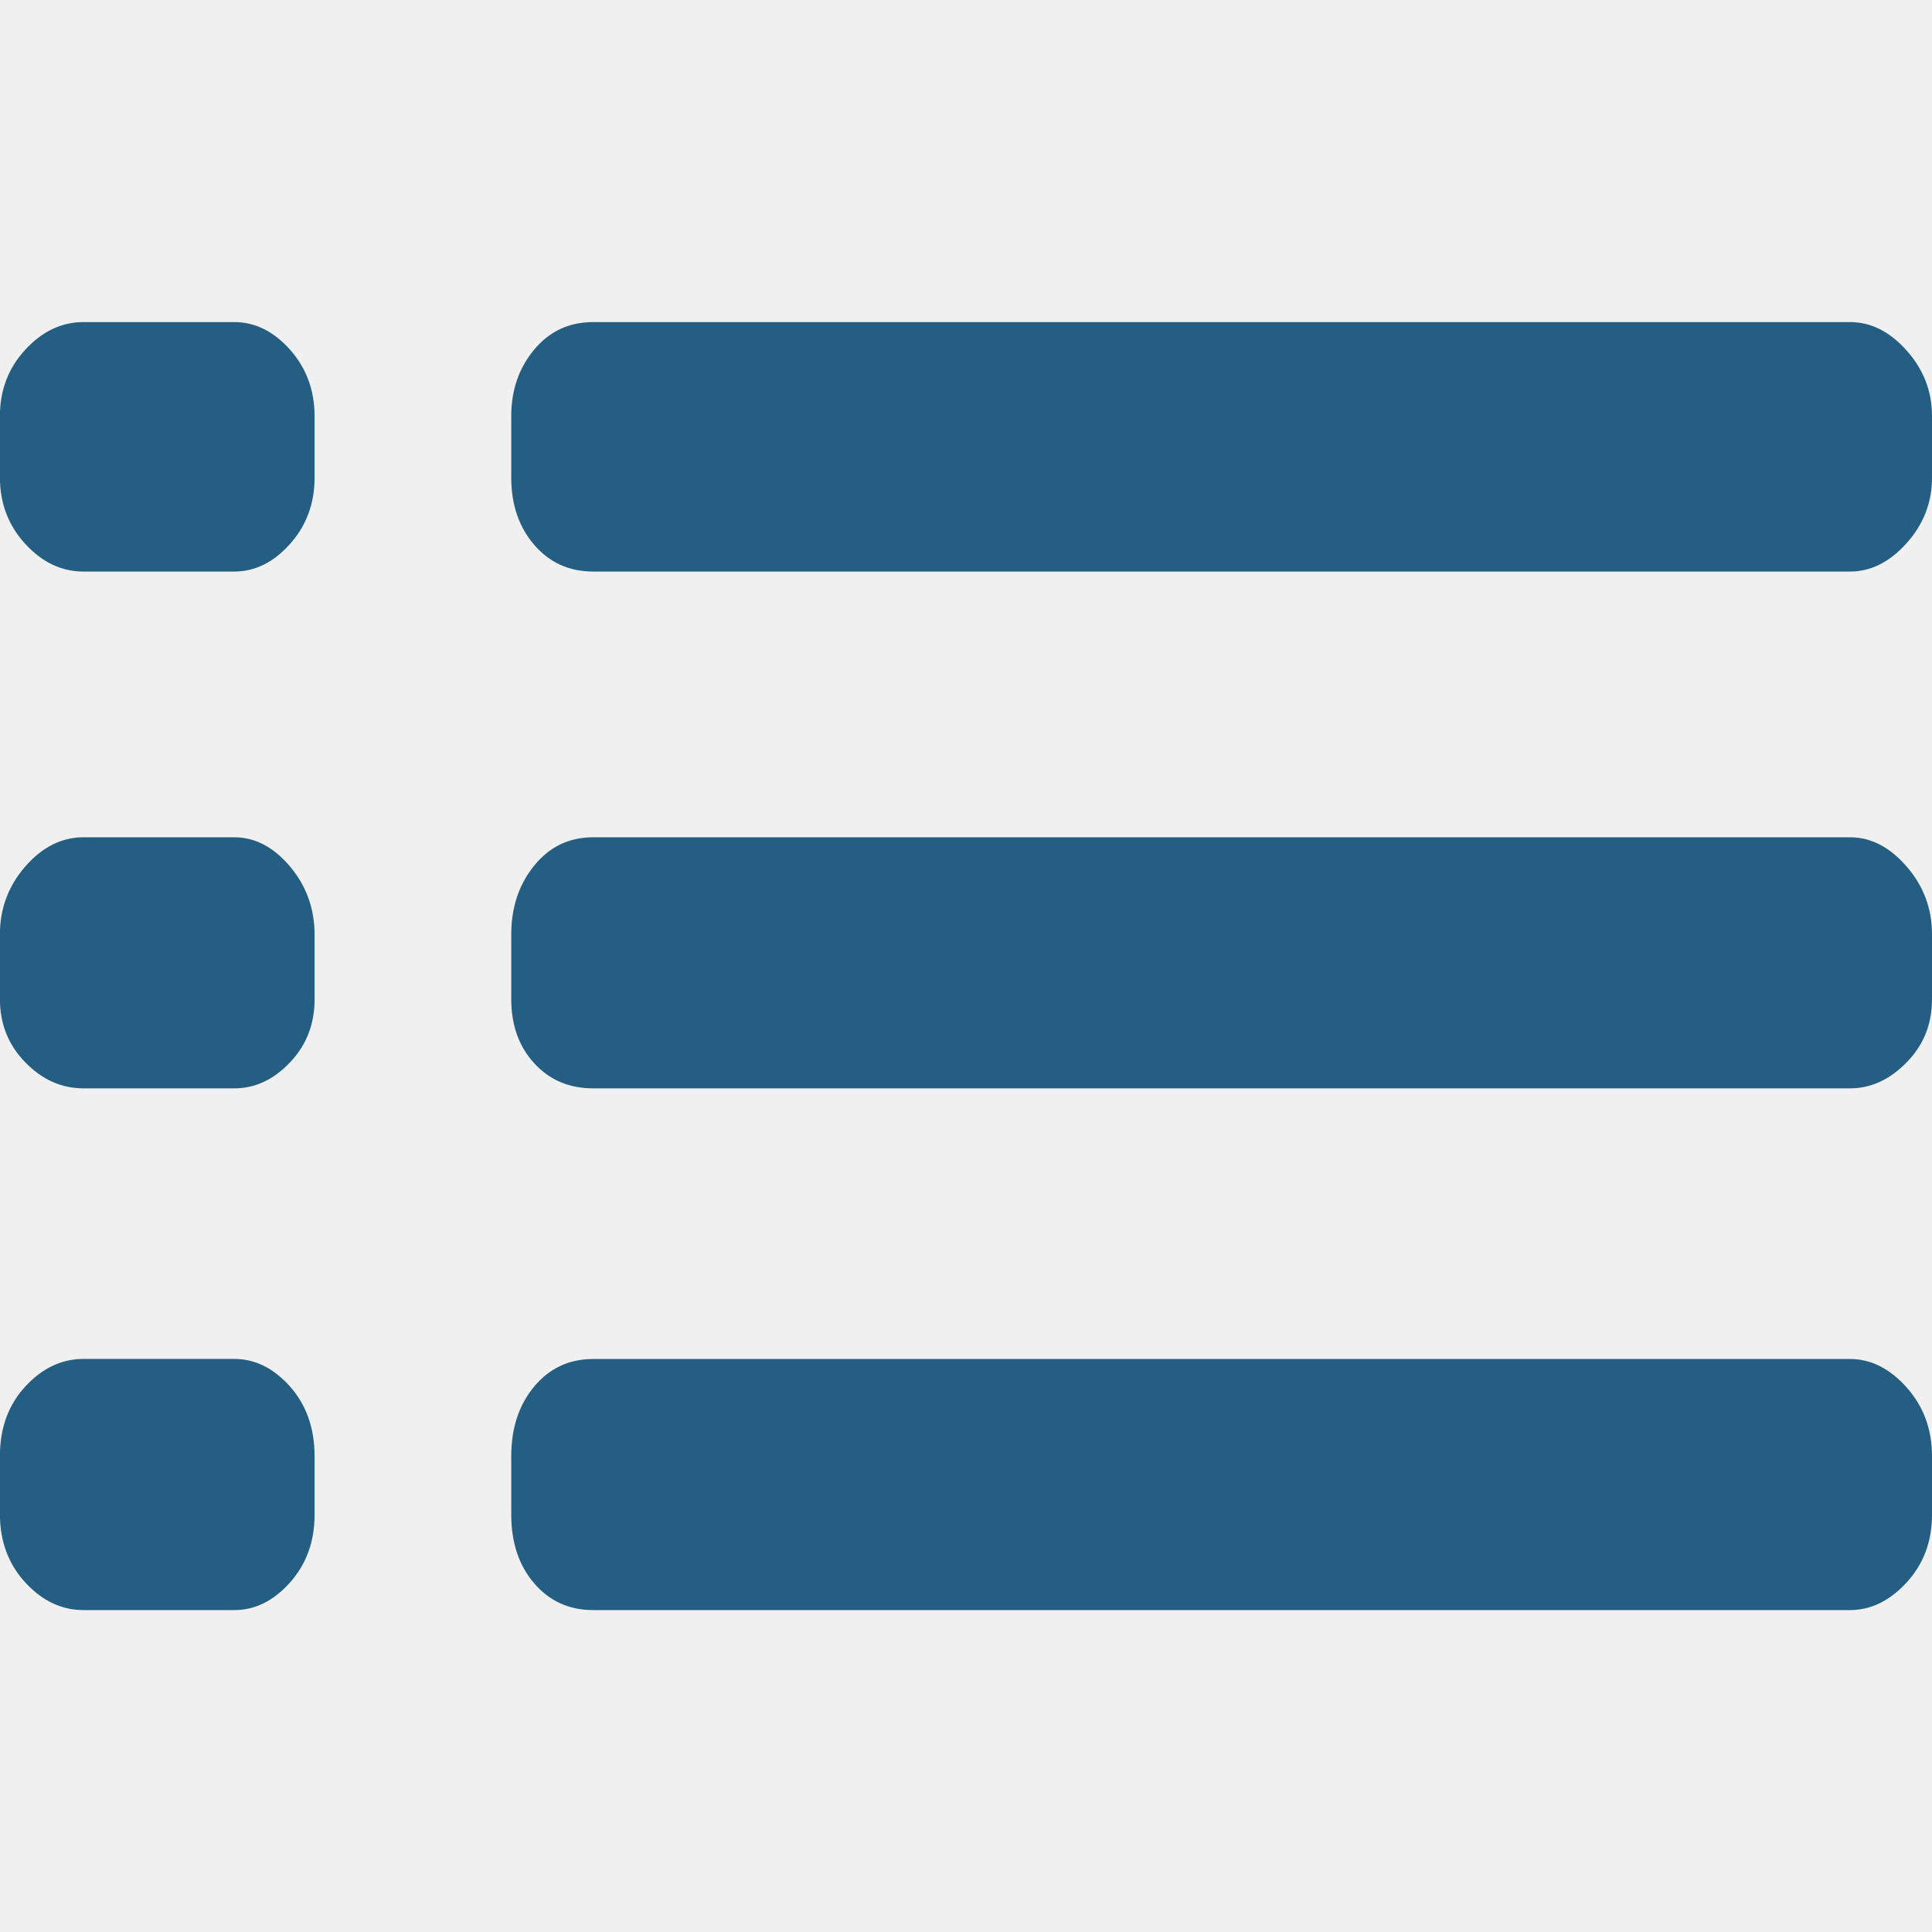
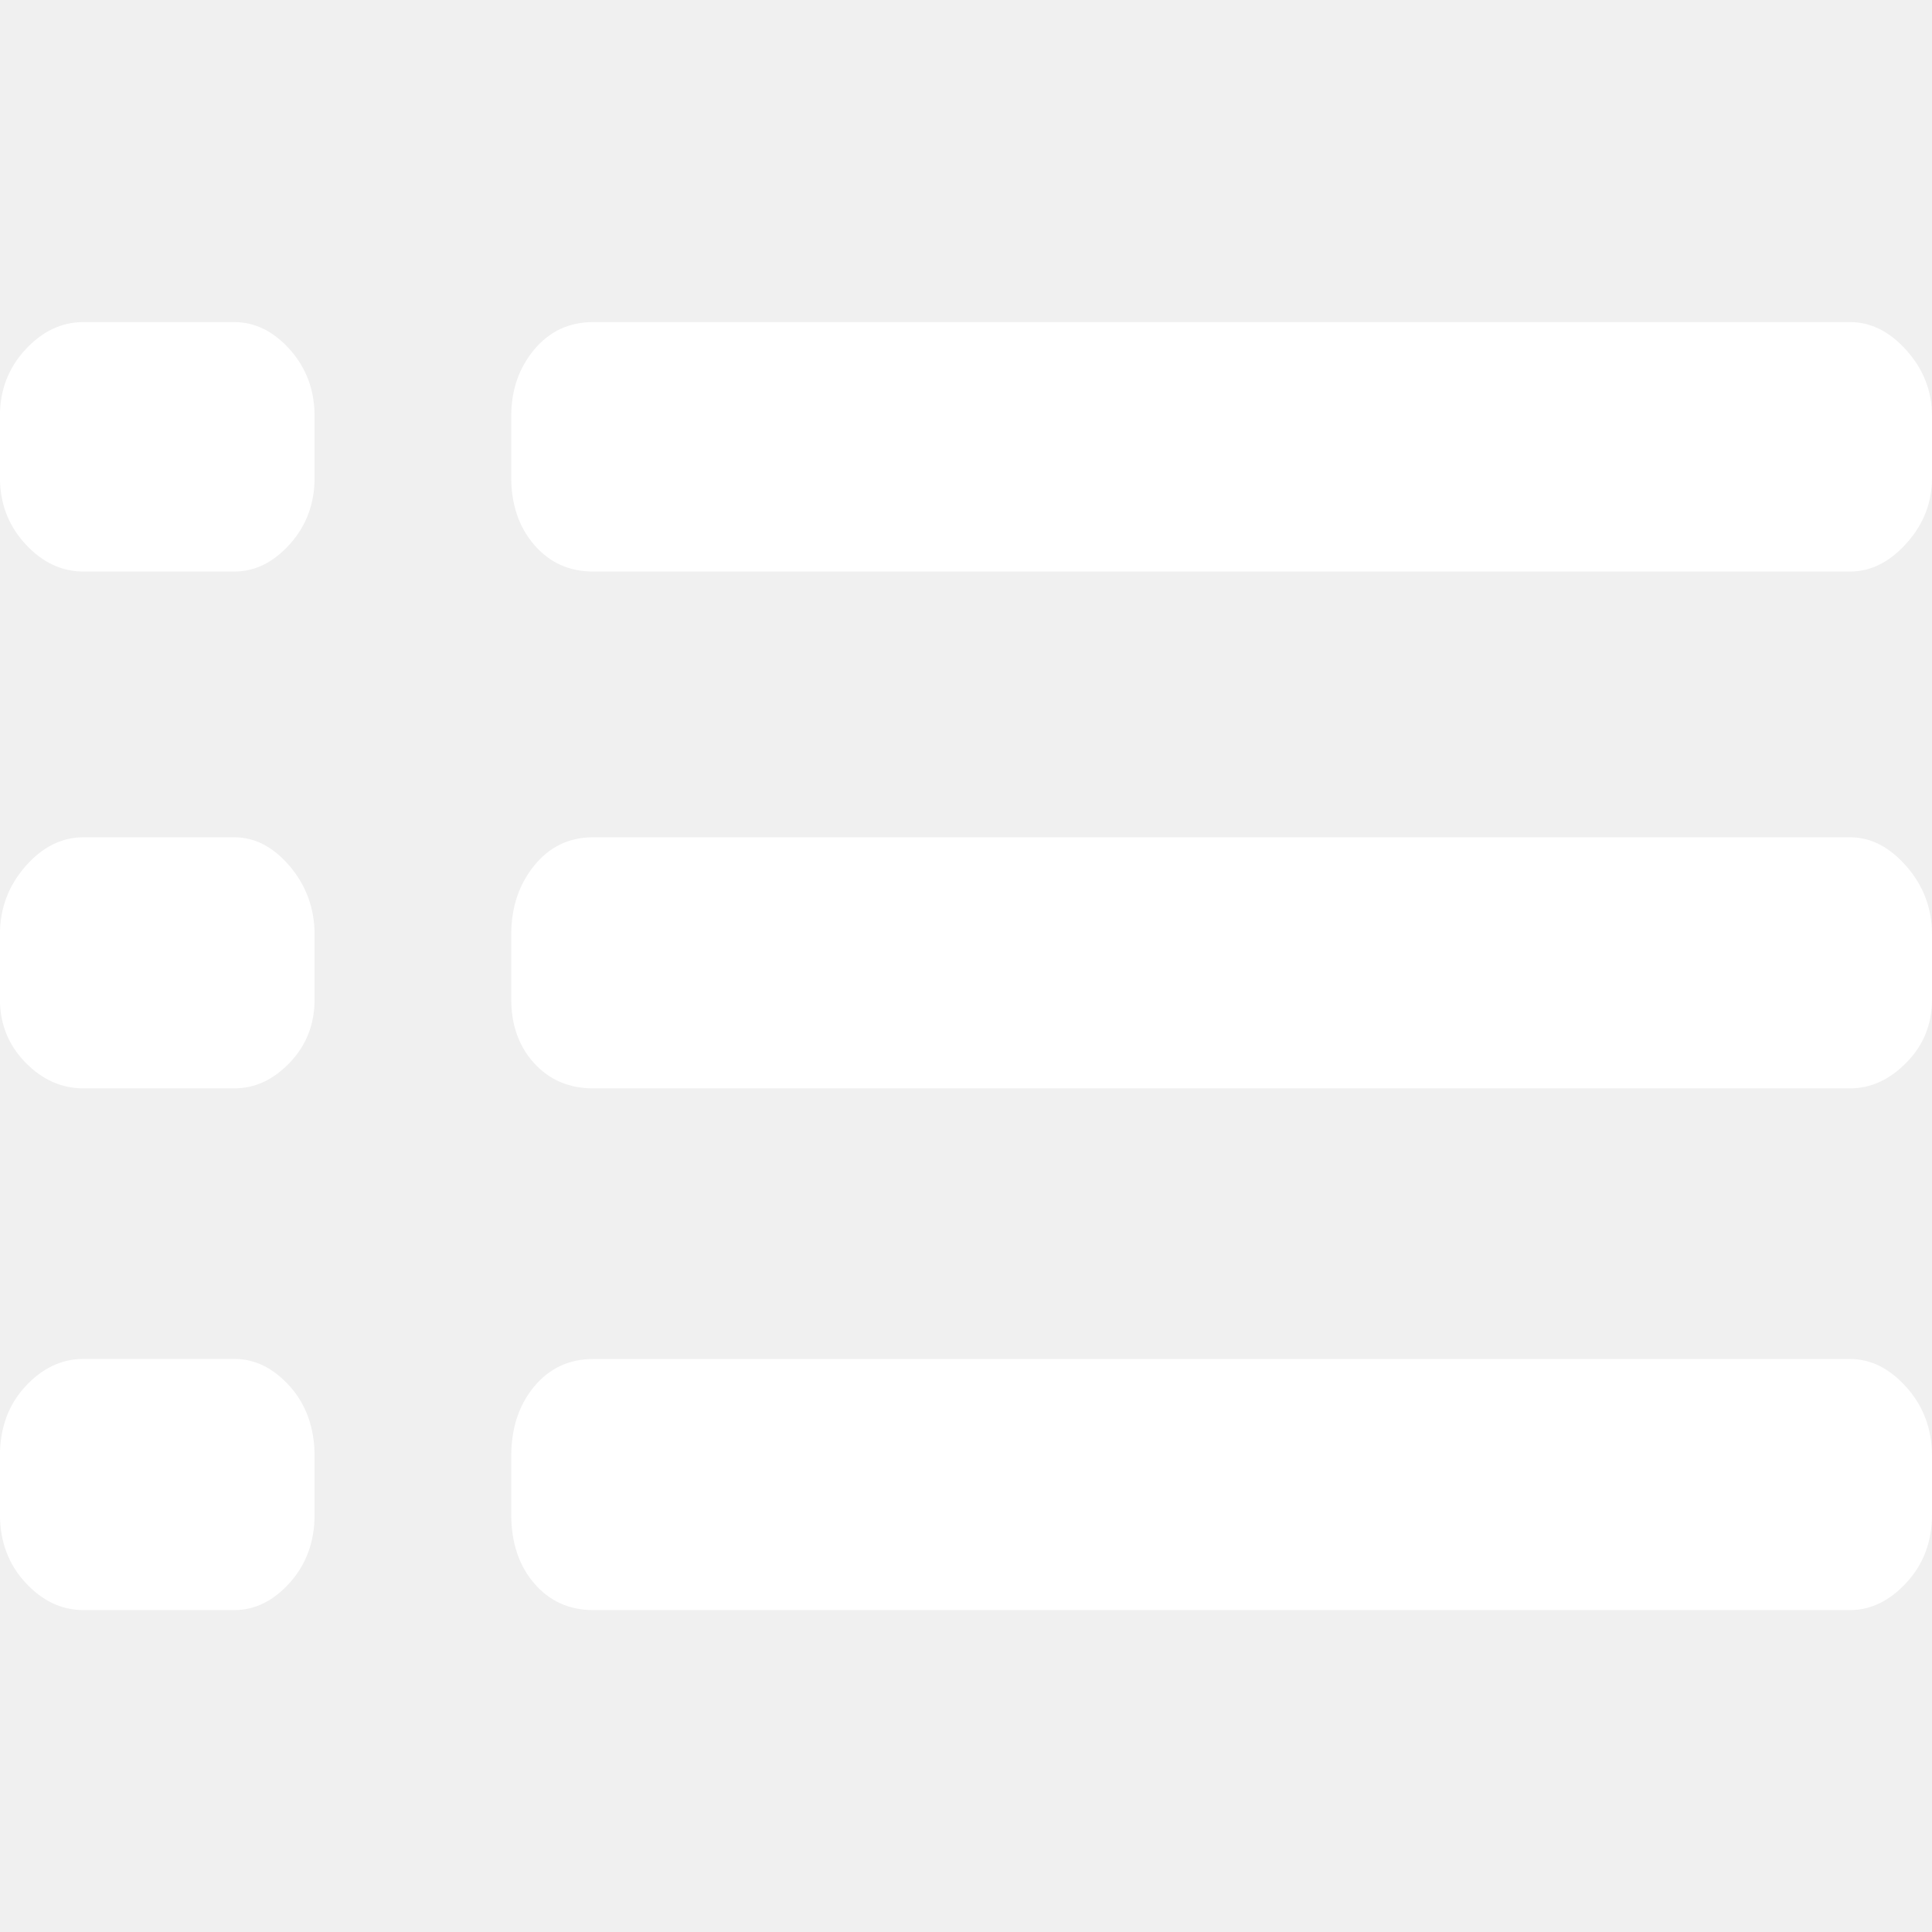
- <svg xmlns="http://www.w3.org/2000/svg" height="16" viewBox="0 0 24 16" width="16">
-   <path d="m3.908 1.168v.765c0 .322-.102.597-.306.825-.204.228-.434.342-.692.342h-1.873c-.272 0-.512-.114-.722-.342-.21-.228-.315-.503-.316-.825v-.765c0-.322.105-.597.316-.825.21-.228.451-.342.722-.342h1.873c.258 0 .488.114.692.342.203.228.305.503.306.825zm20.092 0v.765c0 .309-.105.581-.316.815-.21.235-.445.352-.702.352h-15.613c-.299 0-.543-.111-.733-.332-.19-.221-.285-.499-.285-.835v-.765c0-.322.095-.597.285-.825.19-.228.434-.342.733-.342h15.613c.258 0 .492.117.702.352.21.235.316.507.316.815zm-20.092 6.44v.805c0 .309-.102.571-.306.785-.204.215-.434.322-.692.322h-1.873c-.272 0-.512-.107-.722-.322-.21-.215-.315-.476-.316-.785v-.805c0-.322.105-.603.316-.845.21-.241.451-.362.722-.362h1.873c.258 0 .488.121.692.362.203.241.305.523.306.845zm20.092 0v.805c0 .309-.105.571-.316.785-.21.215-.445.322-.702.322h-15.613c-.299 0-.543-.104-.733-.312-.19-.208-.285-.473-.285-.795v-.805c0-.336.095-.621.285-.855.19-.235.434-.352.733-.352h15.613c.258 0 .492.121.702.362.21.241.316.523.316.845zm-20.092 6.48v.725c0 .336-.102.617-.306.846-.204.228-.434.342-.692.342h-1.873c-.272 0-.512-.114-.722-.342s-.315-.51-.316-.846v-.725c0-.349.105-.637.316-.865.21-.228.451-.342.722-.342h1.873c.258 0 .488.114.692.342.203.228.305.517.306.865zm20.092 0v.725c0 .336-.105.617-.316.846-.21.228-.445.342-.702.342h-15.613c-.299 0-.543-.111-.733-.332-.19-.221-.285-.506-.285-.855v-.725c0-.349.095-.637.285-.865.19-.228.434-.342.733-.342h15.613c.258 0 .492.117.702.352.21.235.316.52.316.855z" fill="#245e83" />
+ <svg xmlns="http://www.w3.org/2000/svg" height="16" viewBox="0 0 24 16" width="16" aria-labelledby="tocTitleID tocDescID">
+   <path d="m3.908 1.168v.765c0 .322-.102.597-.306.825-.204.228-.434.342-.692.342h-1.873c-.272 0-.512-.114-.722-.342-.21-.228-.315-.503-.316-.825v-.765c0-.322.105-.597.316-.825.21-.228.451-.342.722-.342h1.873c.258 0 .488.114.692.342.203.228.305.503.306.825zm20.092 0v.765c0 .309-.105.581-.316.815-.21.235-.445.352-.702.352h-15.613c-.299 0-.543-.111-.733-.332-.19-.221-.285-.499-.285-.835v-.765c0-.322.095-.597.285-.825.19-.228.434-.342.733-.342h15.613c.258 0 .492.117.702.352.21.235.316.507.316.815zm-20.092 6.44v.805c0 .309-.102.571-.306.785-.204.215-.434.322-.692.322h-1.873c-.272 0-.512-.107-.722-.322-.21-.215-.315-.476-.316-.785v-.805c0-.322.105-.603.316-.845.21-.241.451-.362.722-.362h1.873c.258 0 .488.121.692.362.203.241.305.523.306.845zm20.092 0v.805c0 .309-.105.571-.316.785-.21.215-.445.322-.702.322h-15.613c-.299 0-.543-.104-.733-.312-.19-.208-.285-.473-.285-.795v-.805c0-.336.095-.621.285-.855.19-.235.434-.352.733-.352h15.613c.258 0 .492.121.702.362.21.241.316.523.316.845zm-20.092 6.48v.725c0 .336-.102.617-.306.846-.204.228-.434.342-.692.342h-1.873c-.272 0-.512-.114-.722-.342s-.315-.51-.316-.846v-.725c0-.349.105-.637.316-.865.21-.228.451-.342.722-.342h1.873c.258 0 .488.114.692.342.203.228.305.517.306.865zm20.092 0v.725c0 .336-.105.617-.316.846-.21.228-.445.342-.702.342h-15.613c-.299 0-.543-.111-.733-.332-.19-.221-.285-.506-.285-.855v-.725c0-.349.095-.637.285-.865.19-.228.434-.342.733-.342h15.613c.258 0 .492.117.702.352.21.235.316.52.316.855z" fill="#fff" />
</svg>
